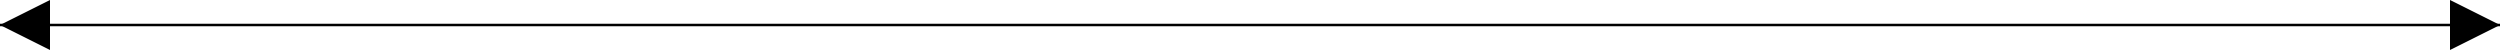
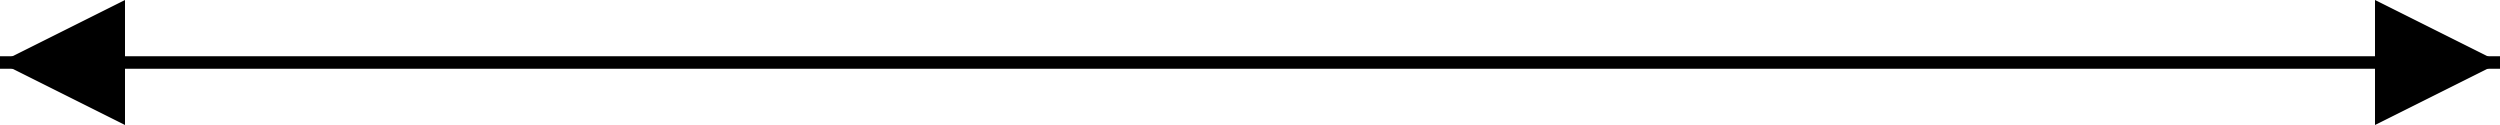
- <svg xmlns="http://www.w3.org/2000/svg" height="20" width="1000">
-   <polygon points="0,10 20,0 20,20" style="fill:black;" />
-   <line x1="0" y1="10" x2="1000" y2="10" style="stroke:black;stroke-width:1" />
-   <polygon points="980,0 1000,10 980,20" style="fill:black;" />
+ <svg xmlns="http://www.w3.org/2000/svg" height="10" width="200">
+   <polygon points="0,5 10,0 10,10" style="fill:black;" />
+   <line x1="0" y1="5" x2="1000" y2="5" style="stroke:black;stroke-width:1" />
+   <polygon points="190,0 200,5 190,10" style="fill:black;" />
</svg>
